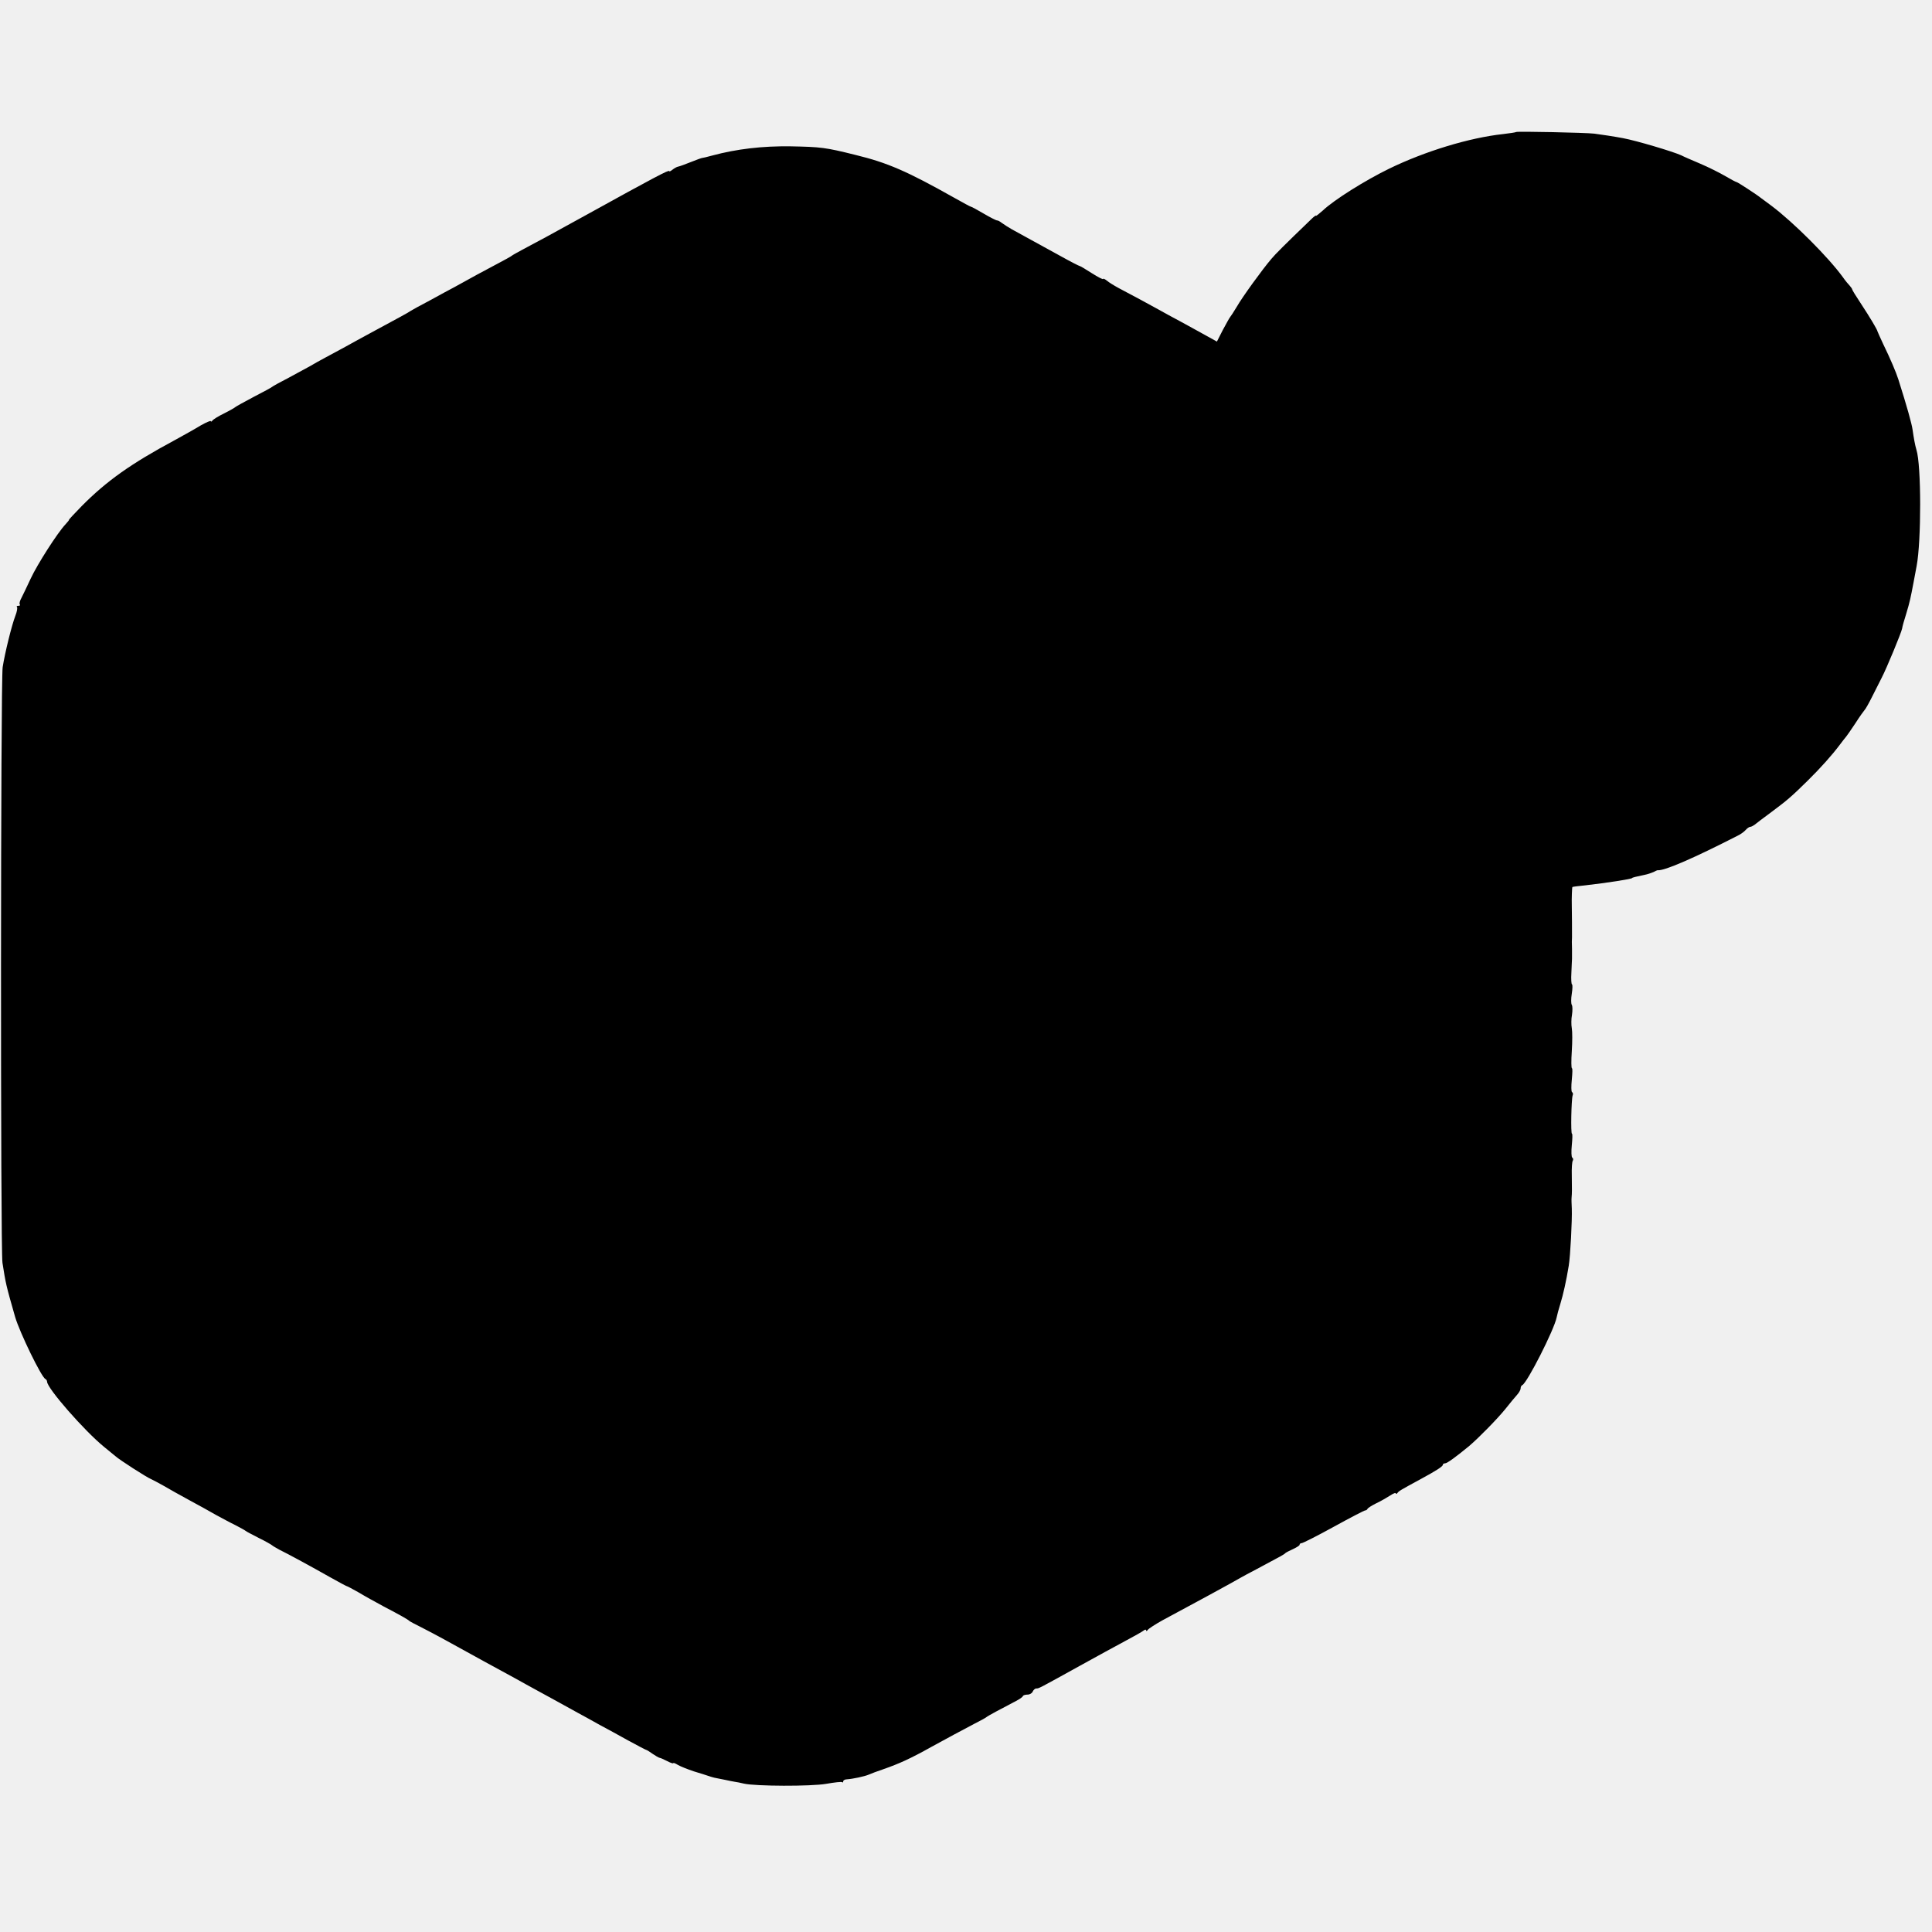
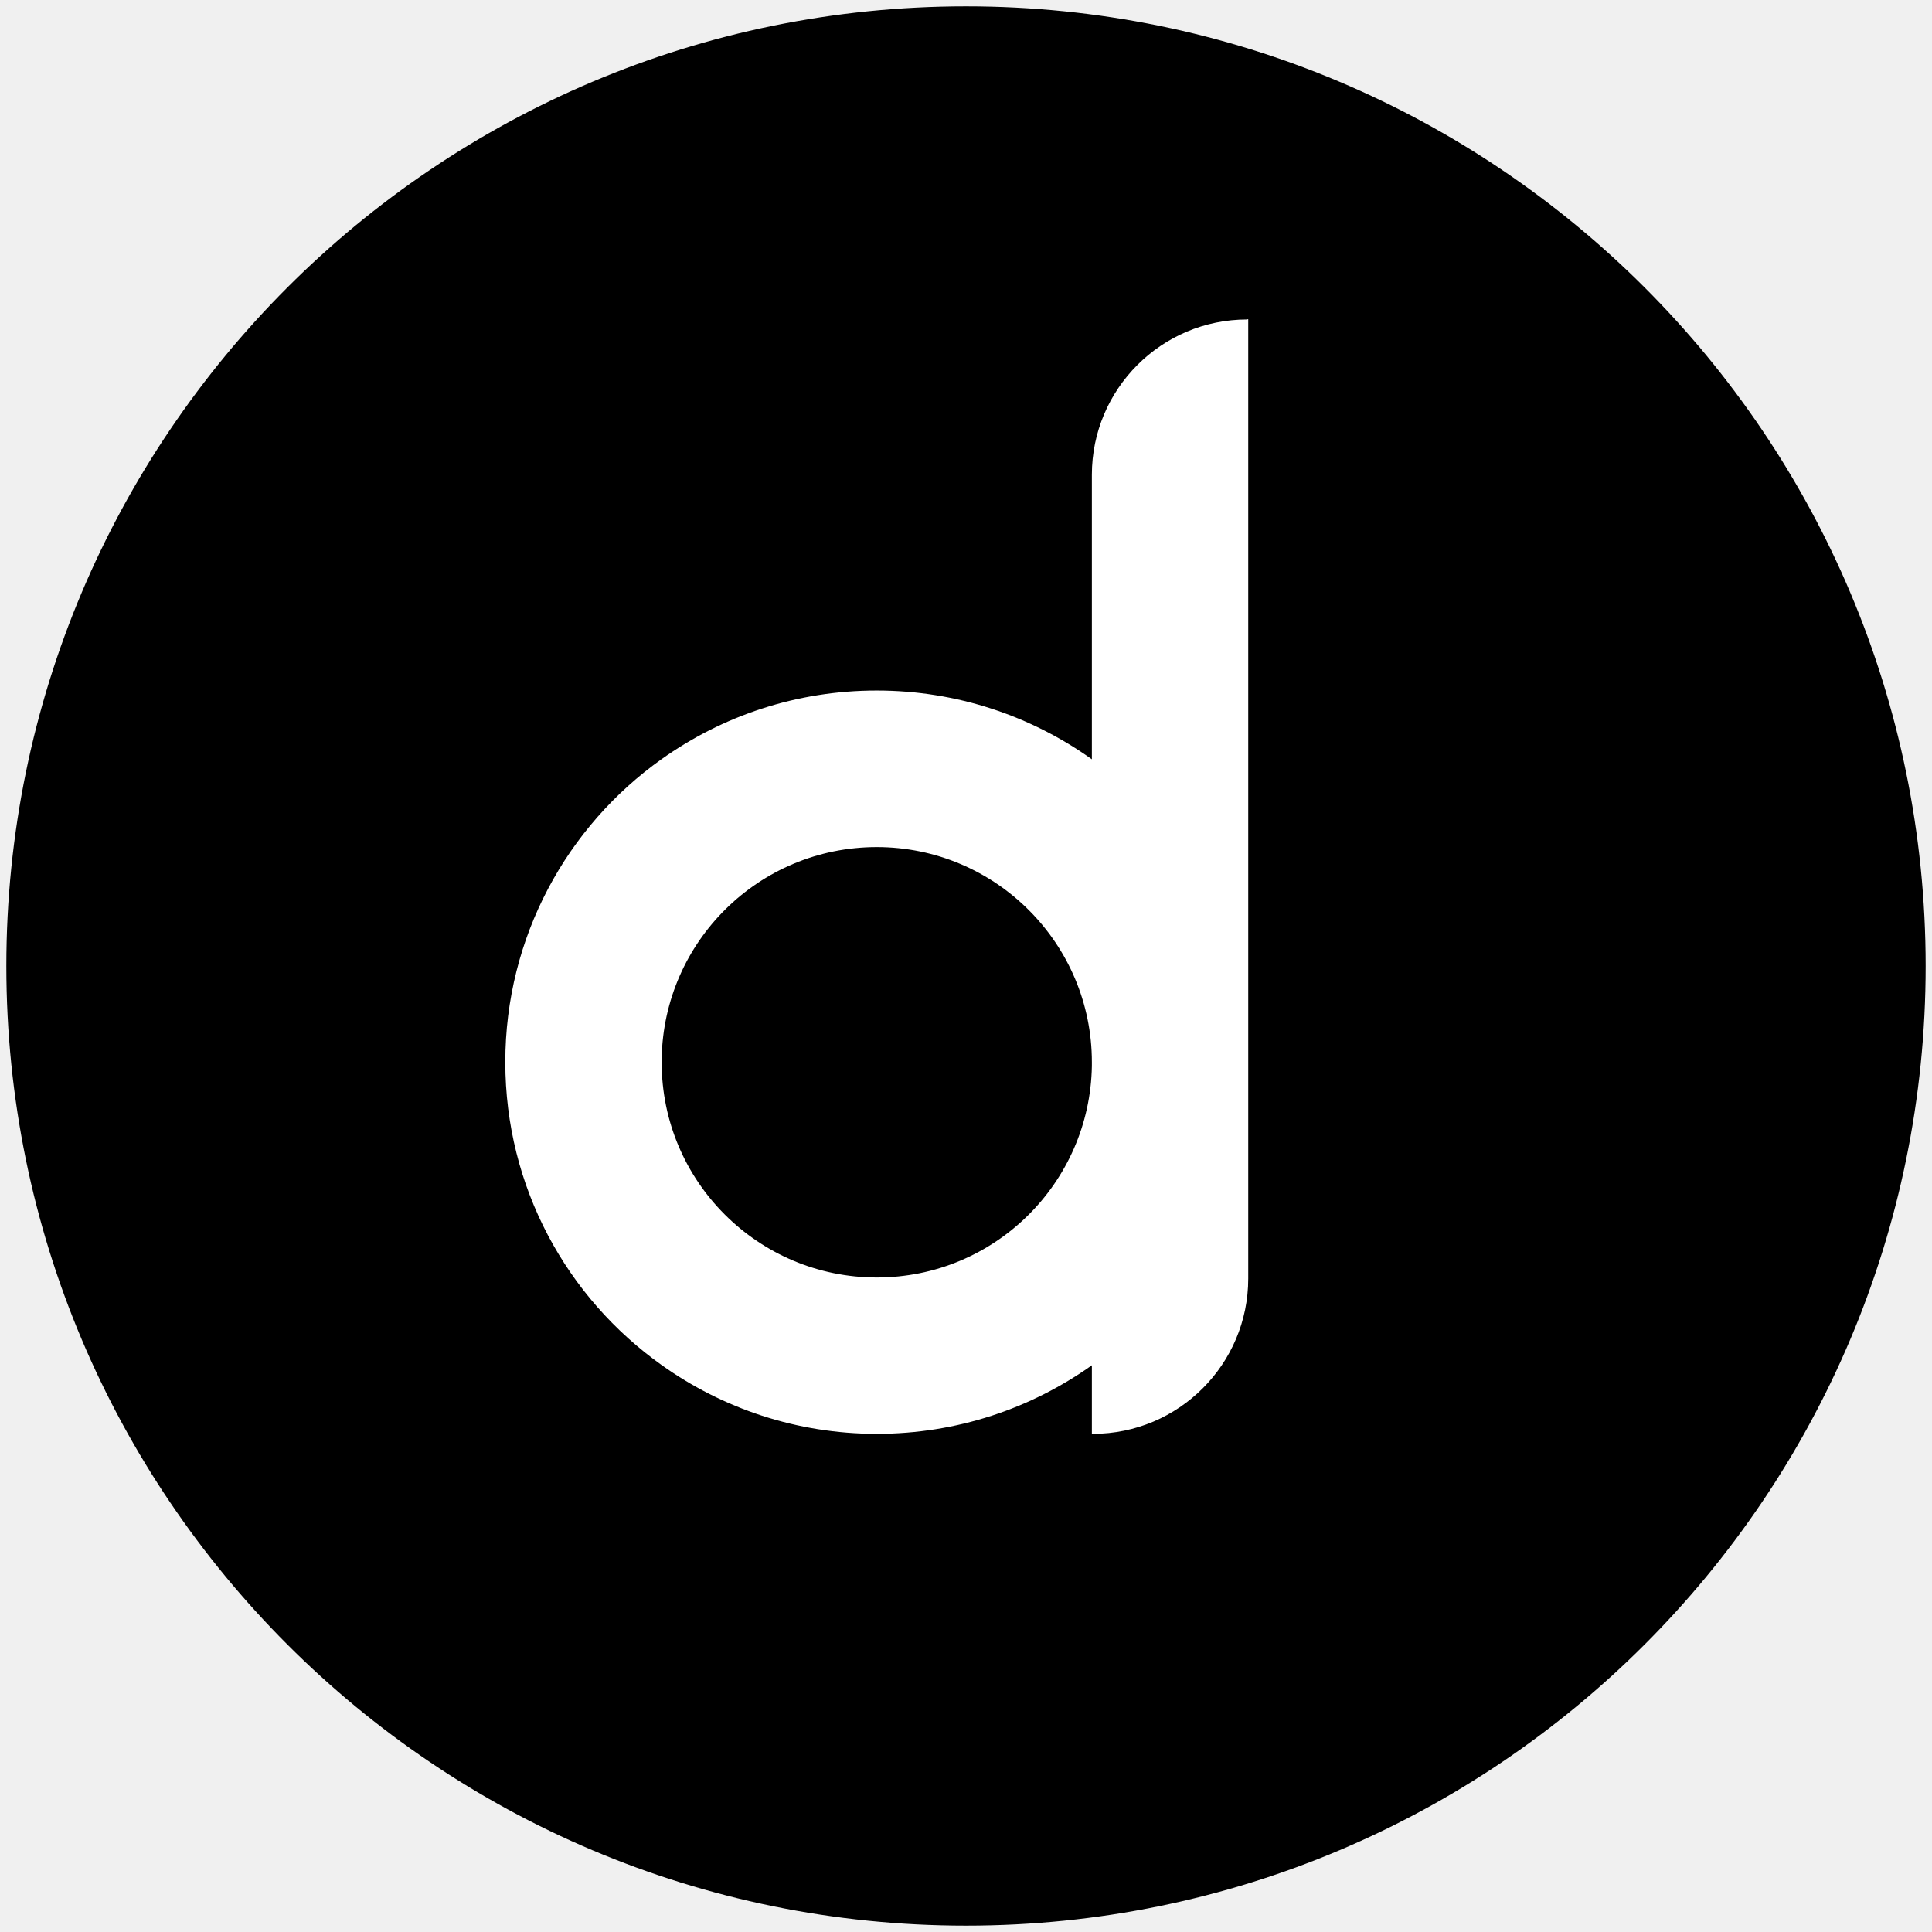
- <svg xmlns="http://www.w3.org/2000/svg" version="1.0" width="944pt" height="944pt" viewBox="0 0 944 944" preserveAspectRatio="xMidYMid meet">
-   <g transform="translate(0,944) scale(0.1,-0.1)" fill="#000000" stroke="none">
-     <path d="M7408 8795 c-2 -2 -30 -6 -63 -10 -166 -18 -382 -84 -557 -169 -117 -57 -269 -152 -325 -205 -18 -16 -33 -28 -33 -25 0 3 -11 -5 -24 -18 -133 -128 -174 -169 -194 -193 -43 -50 -143 -188 -169 -234 -15 -25 -30 -48 -33 -51 -3 -3 -18 -31 -35 -62 l-29 -57 -56 31 c-30 17 -84 46 -120 66 -36 19 -85 46 -110 60 -47 26 -128 70 -195 105 -22 12 -48 28 -57 36 -10 8 -18 11 -18 8 0 -4 -25 9 -55 28 -30 19 -56 35 -59 35 -3 0 -48 23 -98 51 -102 56 -187 103 -233 128 -16 9 -38 23 -49 31 -10 8 -21 14 -25 13 -3 0 -32 14 -64 33 -32 19 -60 34 -63 34 -3 0 -39 20 -82 44 -231 130 -326 171 -482 209 -148 37 -169 39 -317 42 -138 2 -264 -13 -383 -45 -25 -7 -47 -12 -50 -12 -3 0 -27 -9 -55 -20 -27 -11 -55 -21 -61 -22 -7 -1 -19 -8 -28 -15 -9 -7 -16 -11 -16 -7 0 8 -74 -31 -405 -214 -190 -105 -237 -130 -305 -166 -30 -16 -57 -31 -60 -34 -3 -3 -34 -20 -70 -39 -61 -32 -131 -70 -208 -113 -19 -10 -73 -39 -120 -65 -48 -25 -91 -49 -97 -53 -9 -7 -52 -30 -200 -110 -33 -18 -85 -46 -115 -63 -30 -16 -75 -41 -100 -54 -25 -13 -58 -32 -75 -42 -16 -9 -64 -35 -105 -57 -41 -21 -77 -41 -80 -44 -3 -3 -43 -25 -90 -49 -47 -25 -87 -47 -90 -50 -3 -3 -27 -17 -55 -31 -27 -13 -53 -29 -57 -35 -4 -5 -8 -7 -8 -3 0 4 -21 -5 -48 -20 -26 -16 -83 -48 -127 -72 -216 -116 -334 -200 -456 -323 -36 -37 -64 -67 -62 -67 2 0 -6 -10 -17 -22 -39 -41 -138 -196 -170 -265 -17 -37 -38 -80 -45 -94 -8 -14 -12 -29 -8 -33 3 -3 0 -6 -7 -6 -7 0 -11 -3 -7 -6 3 -4 0 -23 -8 -43 -18 -47 -51 -181 -62 -251 -10 -66 -11 -2846 -1 -2910 16 -102 17 -108 62 -265 22 -75 129 -296 148 -303 4 -2 8 -8 8 -13 0 -32 183 -241 279 -319 24 -19 48 -40 55 -45 18 -17 155 -105 174 -112 9 -4 37 -19 62 -33 25 -15 81 -46 125 -70 44 -24 103 -56 130 -72 28 -15 70 -38 95 -50 25 -13 47 -25 50 -28 3 -3 32 -18 65 -35 33 -16 62 -33 65 -36 3 -3 19 -12 35 -21 43 -21 157 -83 247 -134 43 -24 80 -44 82 -44 3 0 28 -14 57 -30 28 -17 84 -48 123 -69 86 -45 119 -64 126 -71 3 -3 30 -17 60 -32 30 -15 82 -43 115 -61 139 -77 251 -138 343 -188 28 -16 76 -42 105 -58 51 -28 101 -55 202 -111 28 -15 75 -41 105 -58 30 -16 93 -50 139 -76 46 -25 86 -46 88 -46 3 0 17 -9 31 -19 15 -10 30 -19 35 -20 4 0 21 -8 37 -16 17 -9 30 -13 30 -10 0 3 10 -1 23 -9 12 -7 47 -21 77 -31 30 -9 62 -19 70 -22 8 -3 22 -7 30 -9 8 -2 31 -6 50 -10 19 -4 42 -9 50 -10 8 -1 29 -5 45 -9 56 -13 328 -14 402 -1 40 7 75 11 78 8 3 -3 5 -1 5 4 0 5 8 10 18 10 29 2 86 14 107 23 11 5 43 17 70 26 80 28 133 52 235 109 82 45 149 81 210 113 30 15 57 30 60 33 5 5 70 40 145 79 17 9 32 19 33 24 2 4 12 7 23 7 11 0 22 7 25 15 4 8 11 15 18 15 12 0 7 -3 211 110 83 46 184 101 225 123 41 22 81 44 88 50 6 5 12 6 12 1 0 -5 4 -4 8 2 4 6 36 27 72 47 36 19 133 72 215 116 83 45 157 86 165 91 8 5 44 24 80 43 122 65 135 72 140 78 3 3 20 12 38 20 17 8 32 17 32 21 0 5 5 8 10 8 6 0 77 36 157 80 80 44 149 80 154 80 4 0 9 3 11 8 2 4 21 16 43 27 22 10 52 28 68 38 15 10 27 15 27 10 0 -4 4 -3 8 2 7 10 18 16 112 67 81 44 110 63 110 71 0 4 5 7 11 7 10 0 55 33 118 85 48 41 137 132 176 180 22 28 48 59 57 69 10 11 18 25 18 32 0 7 3 14 8 16 24 11 156 271 168 331 2 11 10 41 18 66 14 46 29 112 41 186 8 47 17 223 15 280 -1 22 -2 46 -1 53 2 22 2 41 1 107 -1 36 1 69 5 74 3 5 2 12 -3 15 -4 3 -5 30 -2 60 3 31 4 56 1 56 -7 0 -3 169 3 187 3 7 2 14 -3 17 -4 3 -4 30 -1 60 3 31 4 56 1 56 -4 0 -4 38 -1 84 3 46 3 96 0 112 -3 16 -3 46 1 66 3 20 3 42 -1 48 -4 6 -4 31 0 55 4 25 4 45 1 45 -3 0 -5 26 -3 57 1 32 3 63 3 68 0 6 0 28 0 50 -1 22 -1 47 0 55 0 19 0 128 -1 155 -1 36 1 89 3 91 1 1 29 5 62 8 105 12 230 31 230 36 0 2 20 7 59 15 16 3 36 10 45 14 9 5 18 9 21 9 32 -4 180 61 391 169 15 7 32 20 39 28 7 8 17 15 22 15 5 0 14 5 21 10 7 6 44 34 82 62 75 56 97 74 178 154 63 62 119 125 155 173 15 20 29 38 32 41 3 3 23 32 45 65 21 33 42 62 45 65 4 3 20 31 36 63 16 32 38 75 48 95 24 46 96 220 100 241 1 9 10 41 20 72 18 60 21 75 36 154 5 28 12 64 15 80 23 122 23 492 -1 567 -7 23 -13 57 -19 99 -4 29 -28 115 -69 244 -11 35 -39 101 -75 175 -14 30 -26 57 -27 60 -1 9 -37 69 -81 136 -24 36 -43 67 -43 70 0 3 -6 11 -12 18 -7 7 -22 25 -33 41 -71 98 -242 269 -350 350 -22 16 -44 33 -50 37 -22 18 -115 78 -119 78 -3 0 -28 13 -55 29 -27 16 -83 44 -123 61 -40 17 -82 35 -93 41 -39 18 -220 72 -285 84 -42 8 -109 18 -140 22 -41 5 -377 12 -382 8z" />
+ <svg xmlns="http://www.w3.org/2000/svg" version="1.1" id="Layer_1" x="0px" y="0px" viewBox="0 0 944 944" style="enable-background:new 0 0 944 944;" xml:space="preserve">
+   <style type="text/css">
+ 	.st0{fill:#FFFFFF;}
+ </style>
+   <g>
+     <circle cx="472" cy="472" r="468.9" />
+     <path id="Dnezel_Logo_1_" class="st0" d="M609.4,156.1c-41.9,0-75.9,34-75.9,75.9V371c0,0,0,0,0,0c-29.6-21.1-65.9-33.6-105.1-33.6   c-39.2,0-75.4,12.4-105.1,33.5c0,0,0,0,0,0c-46.3,32.9-76.4,87-76.4,148v0.1c0,61.1,30.1,115.1,76.4,148c0,0,0,0,0,0   c29.6,21.1,65.9,33.6,105.1,33.6c39.2,0,75.4-12.4,105.1-33.5c0,0,0,0,0,0v33.5h0.5c41.9,0,75.9-34,75.9-75.9V519.1V519v-363H609.4   z M533.5,520.9c-1,57.2-47.6,103.3-105.1,103.3c-58,0-105.1-47.1-105.1-105.1v-1.9c1-57.2,47.6-103.3,105.1-103.3   c58,0,105.1,47.1,105.1,105.1V520.9z" />
  </g>
</svg>
